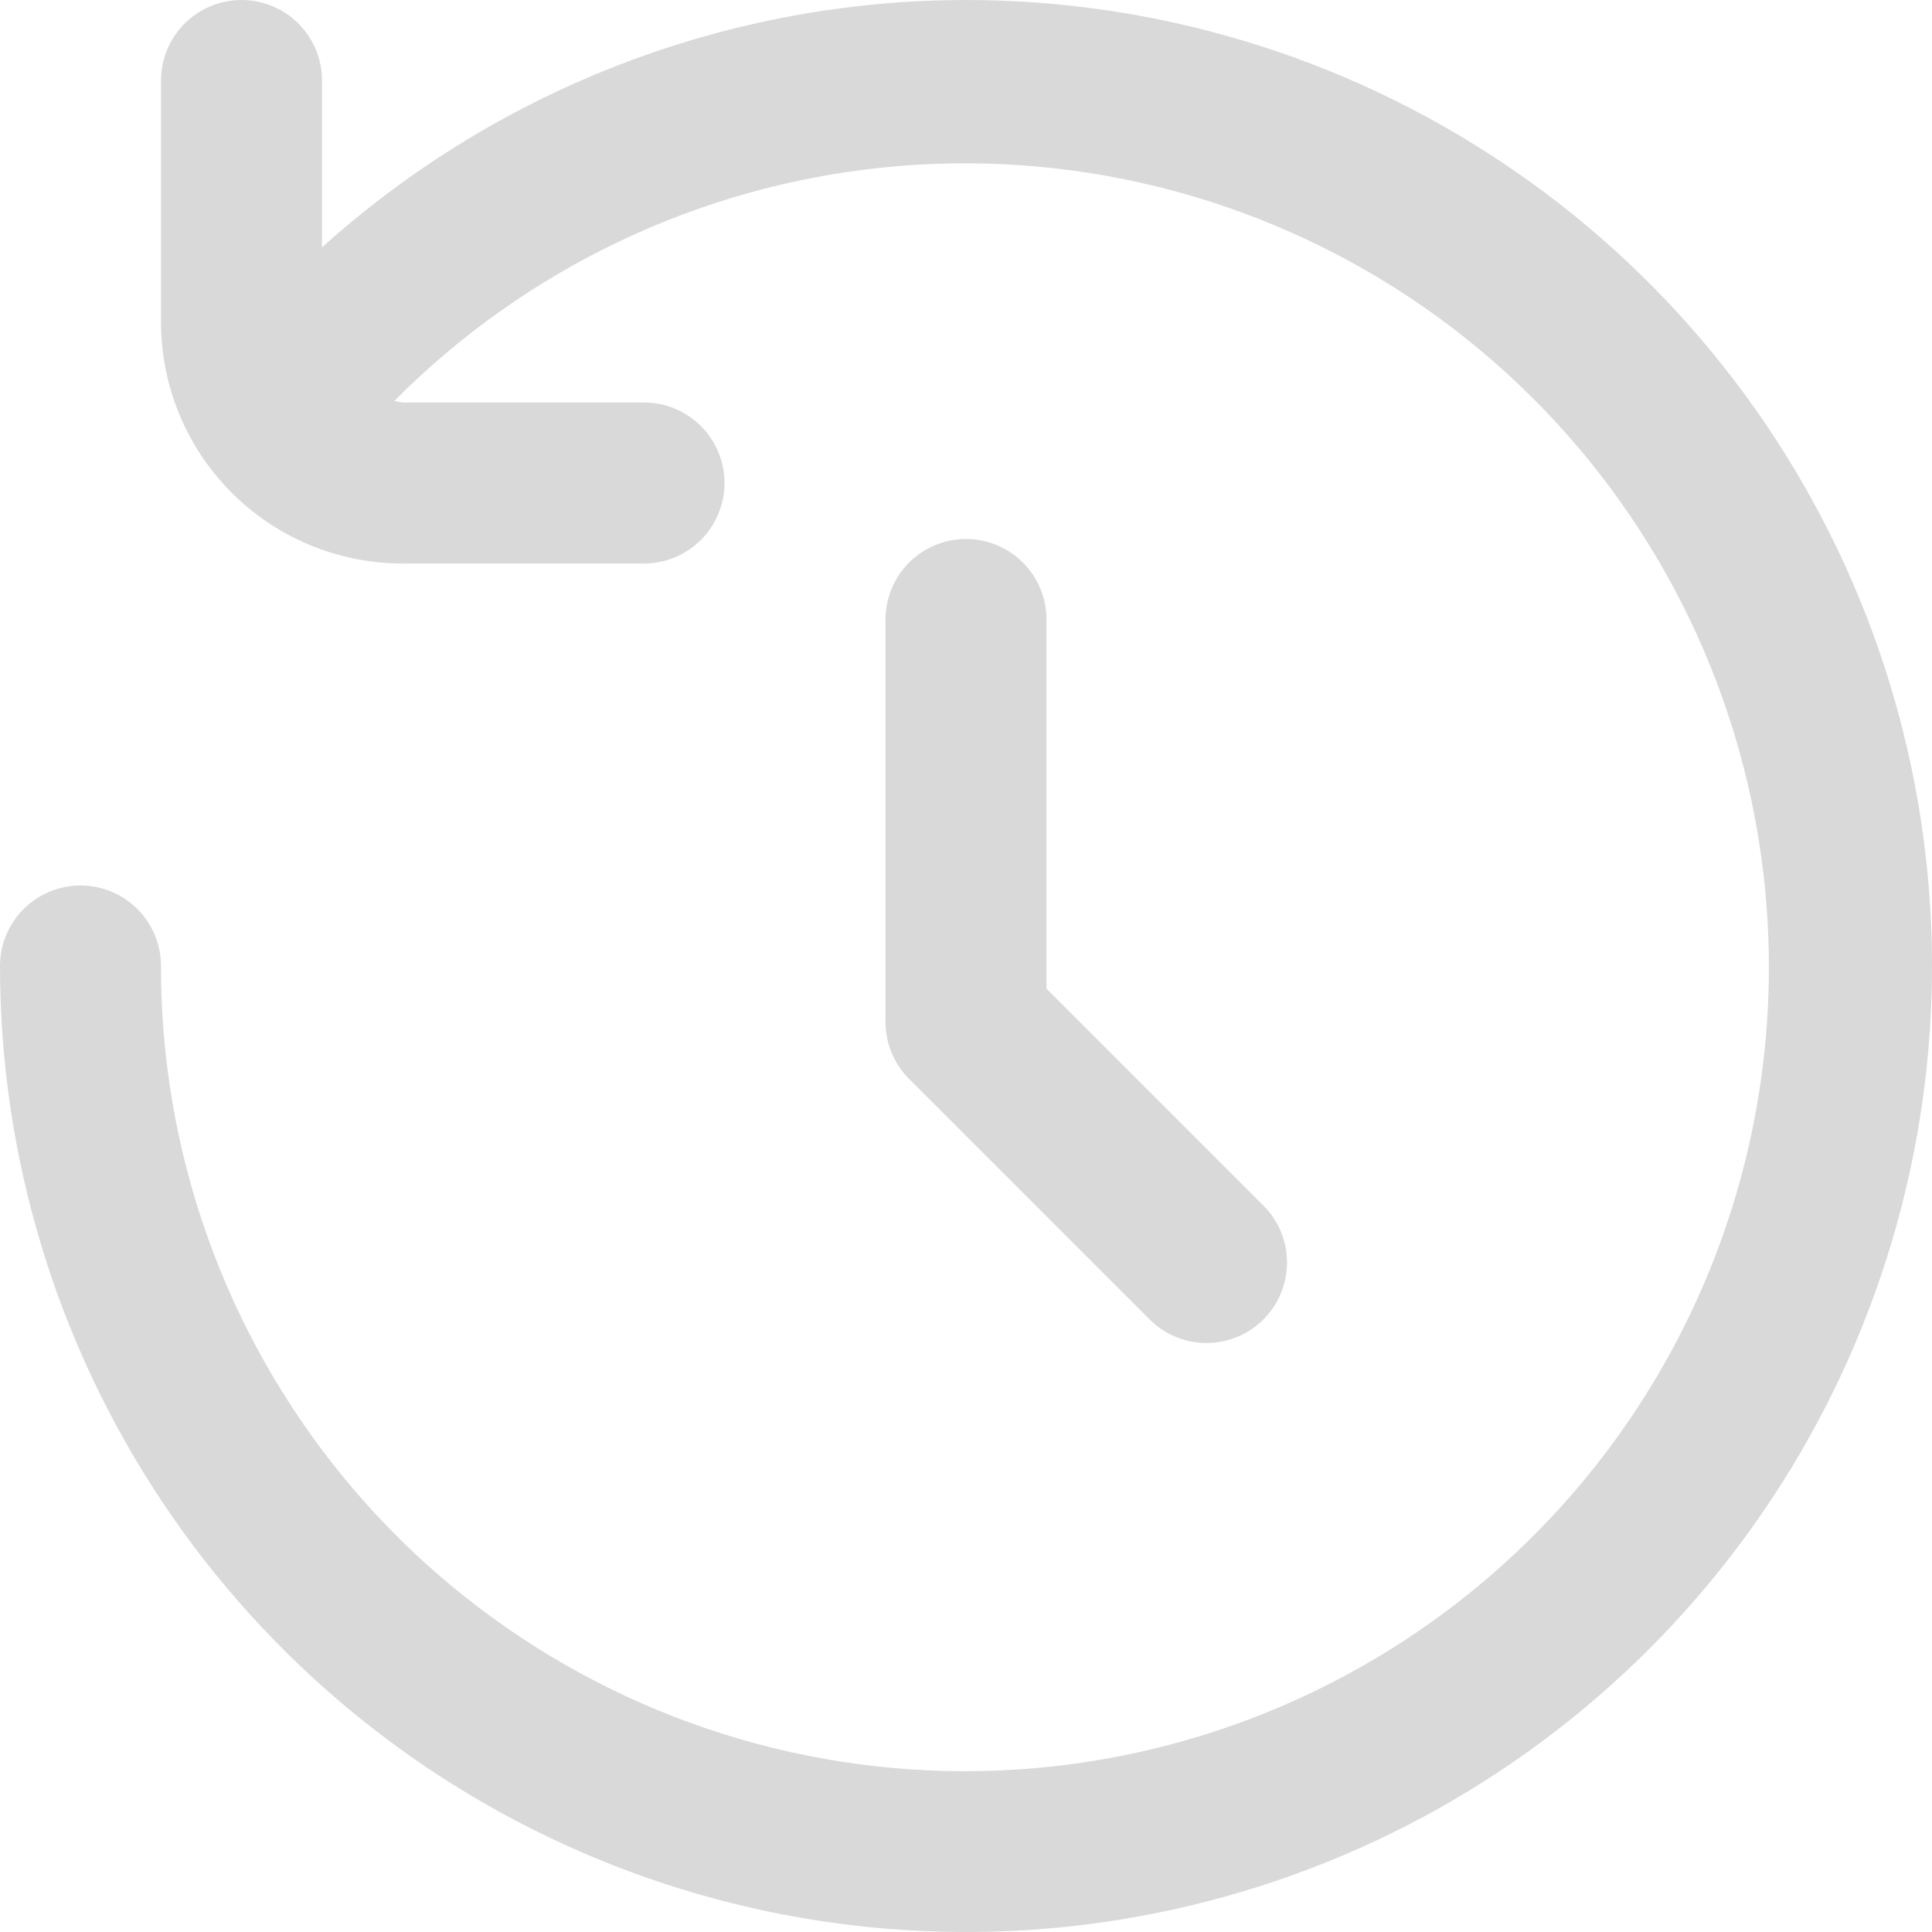
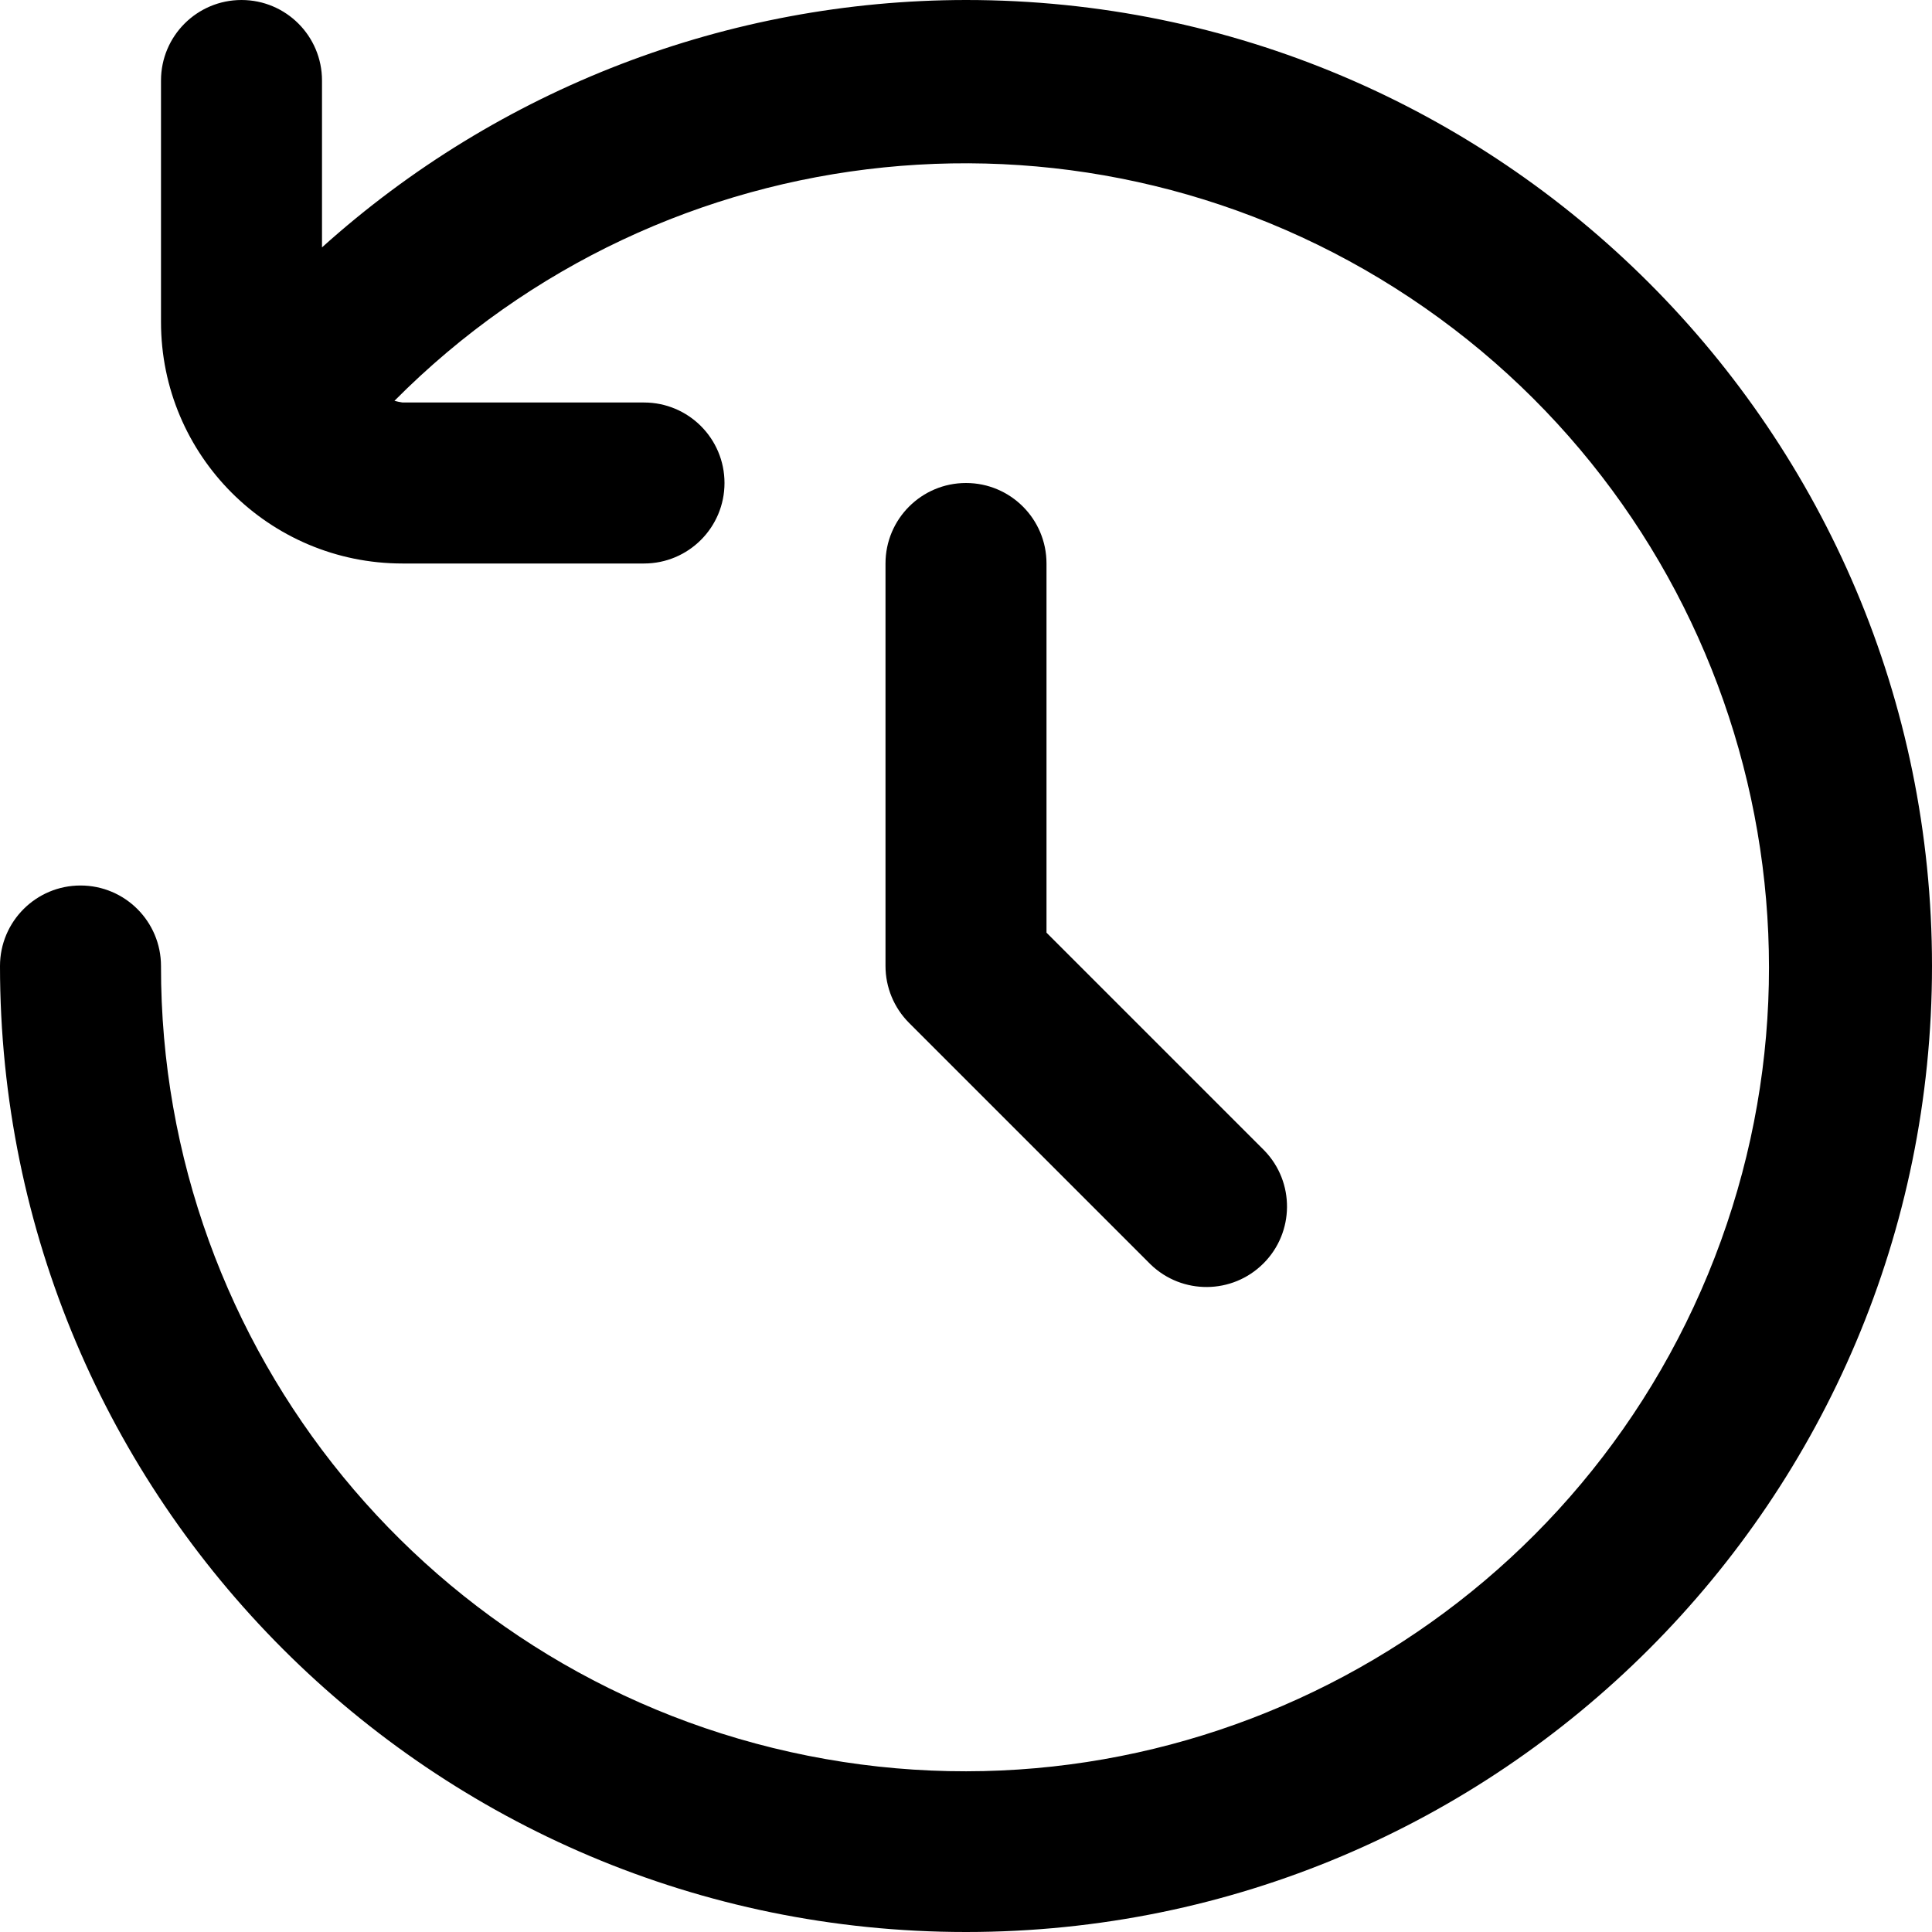
- <svg xmlns="http://www.w3.org/2000/svg" width="90" height="90" viewBox="0 0 90 90" fill="none">
-   <path d="M45 0C33.921 0.008 23.235 4.112 15 11.524V3.75C15 2.755 14.605 1.802 13.902 1.098C13.198 0.395 12.245 0 11.25 0C10.255 0 9.302 0.395 8.598 1.098C7.895 1.802 7.5 2.755 7.5 3.75V15C7.5 17.984 8.685 20.845 10.795 22.955C12.905 25.065 15.766 26.25 18.75 26.25H30C30.995 26.25 31.948 25.855 32.652 25.152C33.355 24.448 33.75 23.495 33.75 22.5C33.75 21.505 33.355 20.552 32.652 19.848C31.948 19.145 30.995 18.75 30 18.75H18.75C18.623 18.731 18.498 18.705 18.375 18.671C24.486 12.517 32.543 8.674 41.172 7.799C49.8 6.923 58.465 9.07 65.687 13.872C72.909 18.674 78.241 25.833 80.772 34.129C83.303 42.424 82.877 51.34 79.566 59.356C76.255 67.372 70.265 73.99 62.617 78.082C54.97 82.173 46.14 83.483 37.634 81.788C29.129 80.094 21.475 75.5 15.979 68.791C10.483 62.081 7.486 53.673 7.5 45C7.5 44.005 7.105 43.052 6.402 42.348C5.698 41.645 4.745 41.25 3.75 41.25C2.755 41.25 1.802 41.645 1.098 42.348C0.395 43.052 0 44.005 0 45C0 53.9 2.639 62.6 7.584 70.001C12.528 77.401 19.557 83.169 27.779 86.575C36.002 89.981 45.05 90.872 53.779 89.135C62.508 87.399 70.526 83.113 76.82 76.82C83.113 70.526 87.399 62.508 89.135 53.779C90.872 45.05 89.981 36.002 86.575 27.779C83.169 19.557 77.401 12.528 70.001 7.584C62.6 2.639 53.9 0 45 0V0Z" fill="#D9D9D9" />
-   <path d="M45 25.108C44.006 25.108 43.052 25.503 42.349 26.207C41.645 26.91 41.25 27.864 41.25 28.858V47.608C41.25 48.603 41.646 49.556 42.349 50.26L53.599 61.51C54.306 62.193 55.253 62.571 56.237 62.562C57.22 62.554 58.16 62.159 58.856 61.464C59.551 60.769 59.945 59.828 59.954 58.845C59.962 57.862 59.584 56.914 58.901 56.207L48.75 46.056V28.858C48.75 27.864 48.355 26.91 47.652 26.207C46.949 25.503 45.995 25.108 45 25.108Z" fill="#D9D9D9" />
+ <svg xmlns="http://www.w3.org/2000/svg" id="Outline" viewBox="0 0 24 24" width="2048" height="2048">
+   <path d="M12,0A11.972,11.972,0,0,0,4,3.073V1A1,1,0,0,0,2,1V4A3,3,0,0,0,5,7H8A1,1,0,0,0,8,5H5a.854.854,0,0,1-.1-.021A9.987,9.987,0,1,1,2,12a1,1,0,0,0-2,0A12,12,0,1,0,12,0Z" />
+   <path d="M12,6a1,1,0,0,0-1,1v5a1,1,0,0,0,.293.707l3,3a1,1,0,0,0,1.414-1.414L13,11.586V7A1,1,0,0,0,12,6Z" />
</svg>
